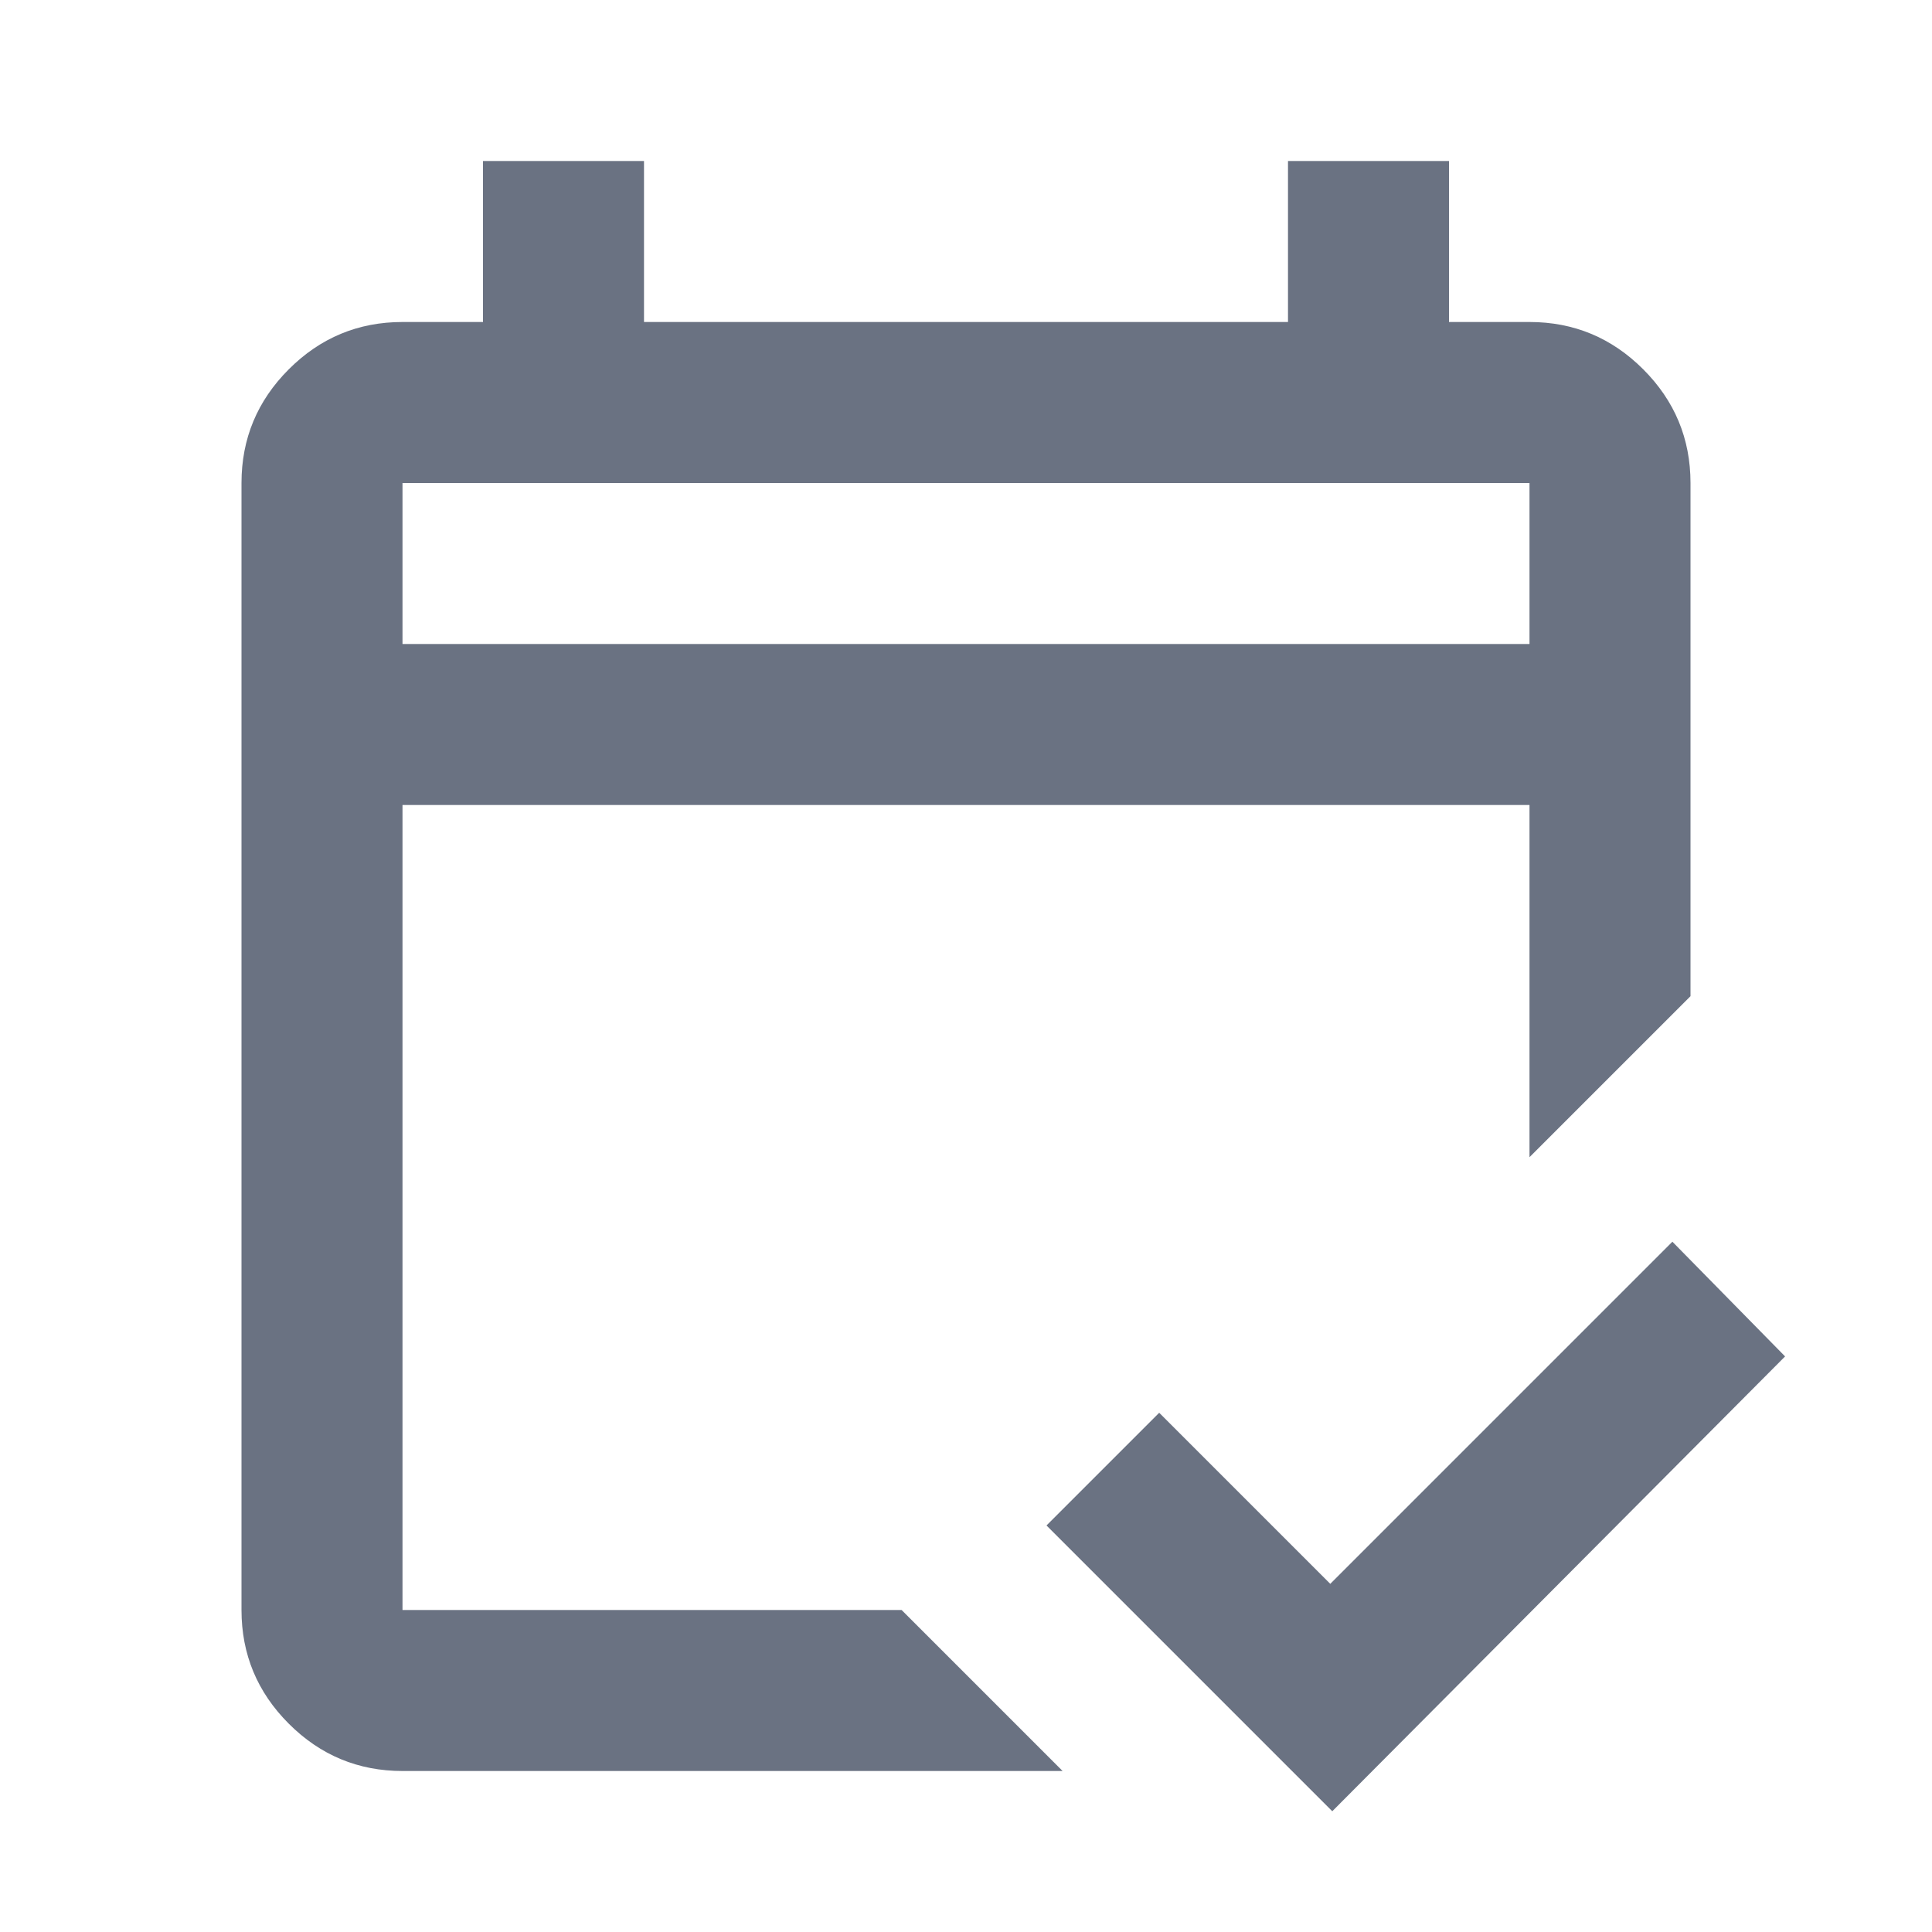
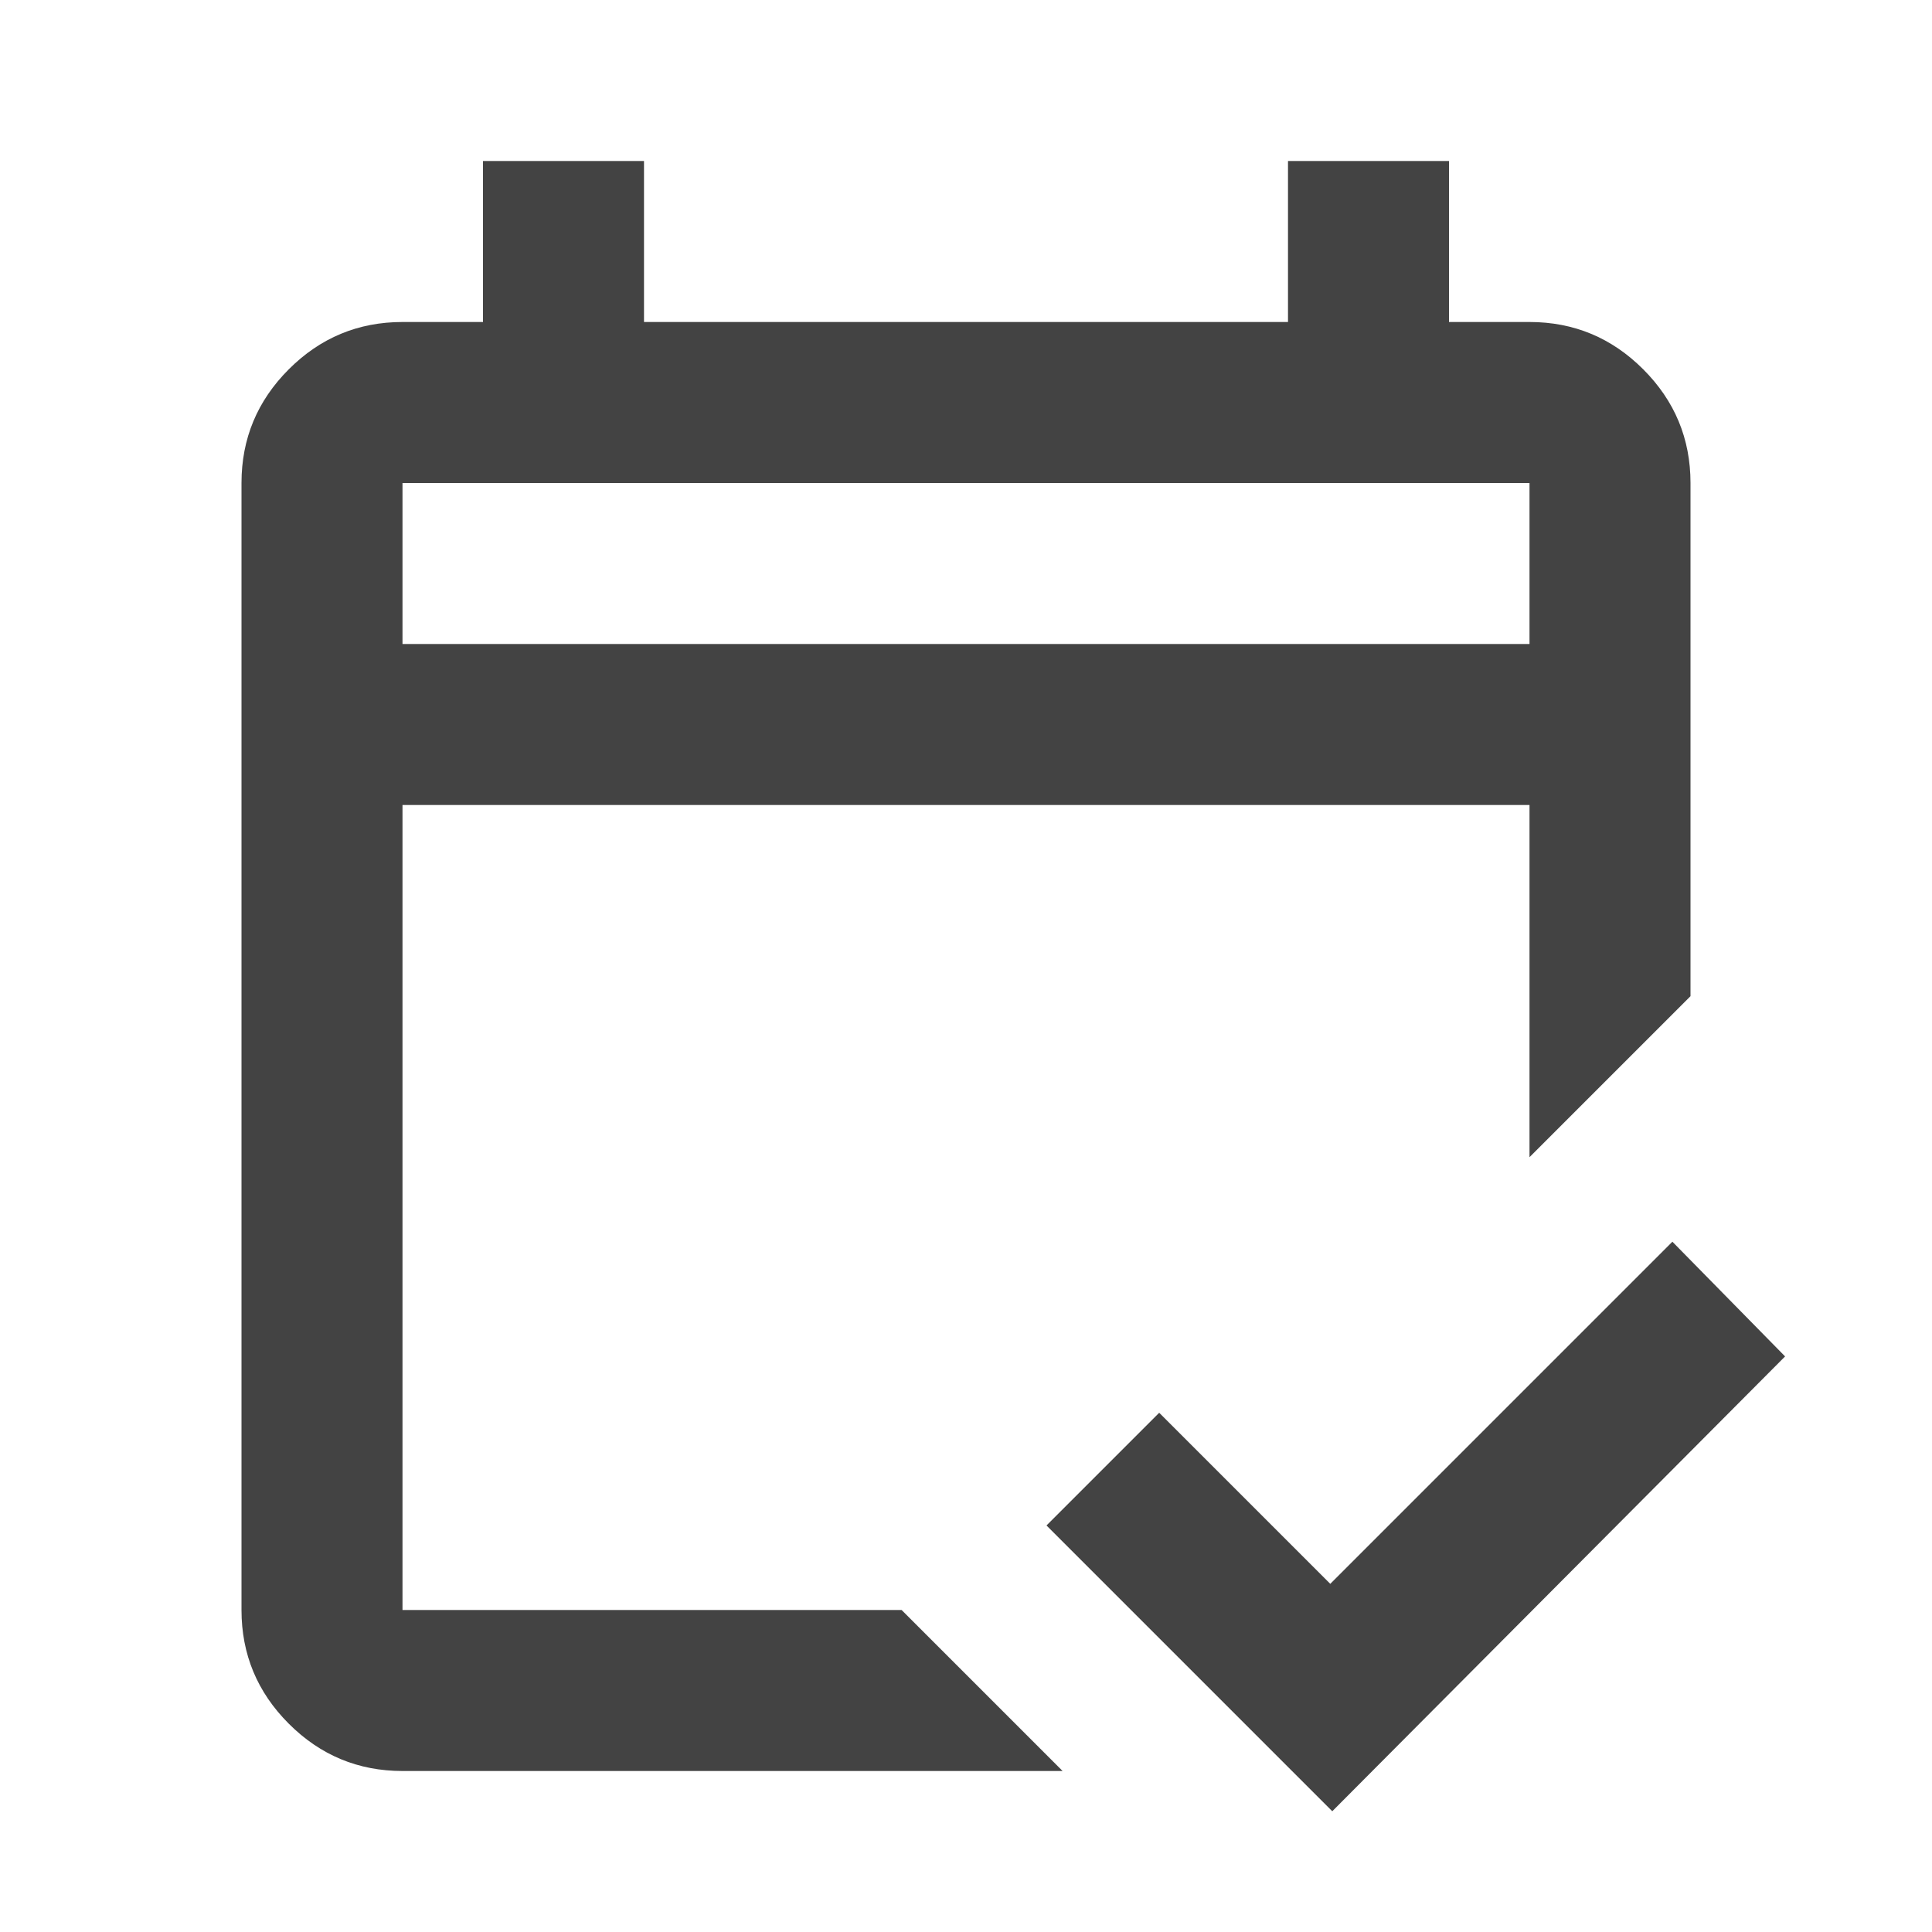
- <svg xmlns="http://www.w3.org/2000/svg" height="24px" viewBox="0 -960 960 960" width="24px" fill="#6a7282">
+ <svg xmlns="http://www.w3.org/2000/svg" height="24px" viewBox="0 -960 960 960" width="24px" fill="#434343">
  <path d="M200-80q-33 0-56.5-23.5T120-160v-560q0-33 23.5-56.5T200-800h40v-80h80v80h320v-80h80v80h40q33 0 56.5 23.5T840-720v255l-80 80v-175H200v400h248l80 80H200Zm0-560h560v-80H200v80Zm0 0v-80 80ZM662-60 520-202l56-56 85 85 170-170 56 57L662-60Z" />
</svg>
